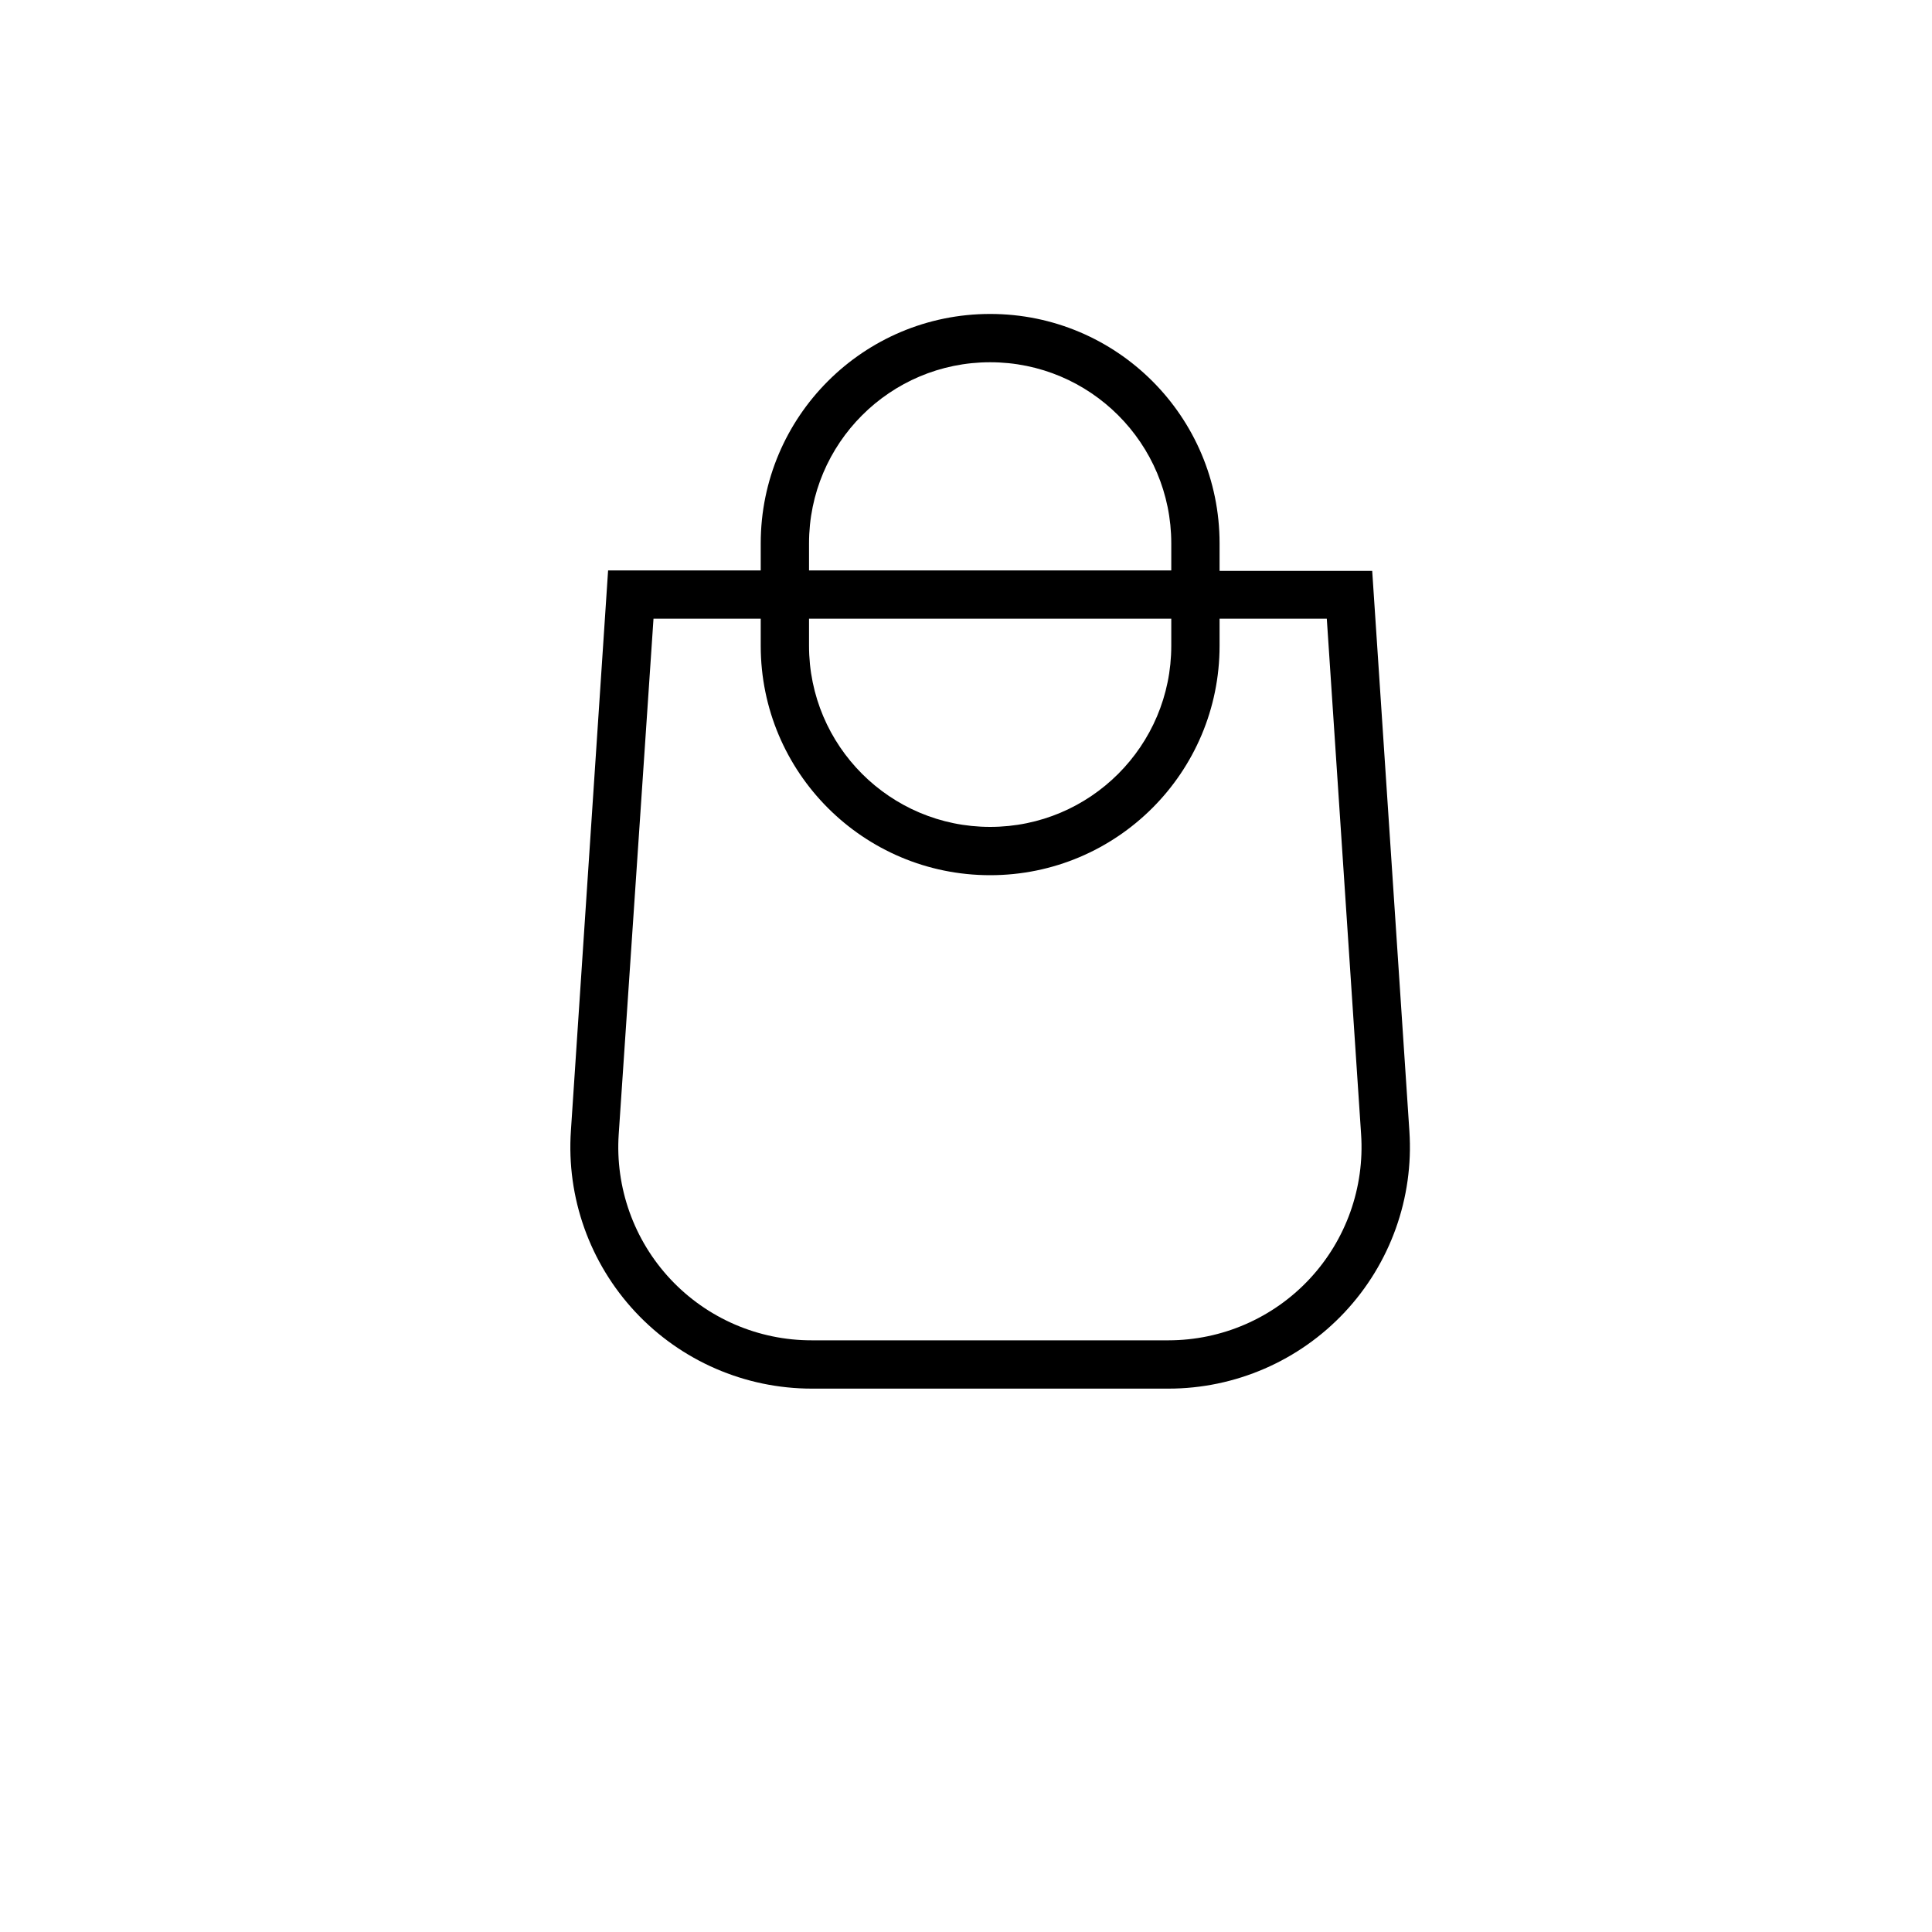
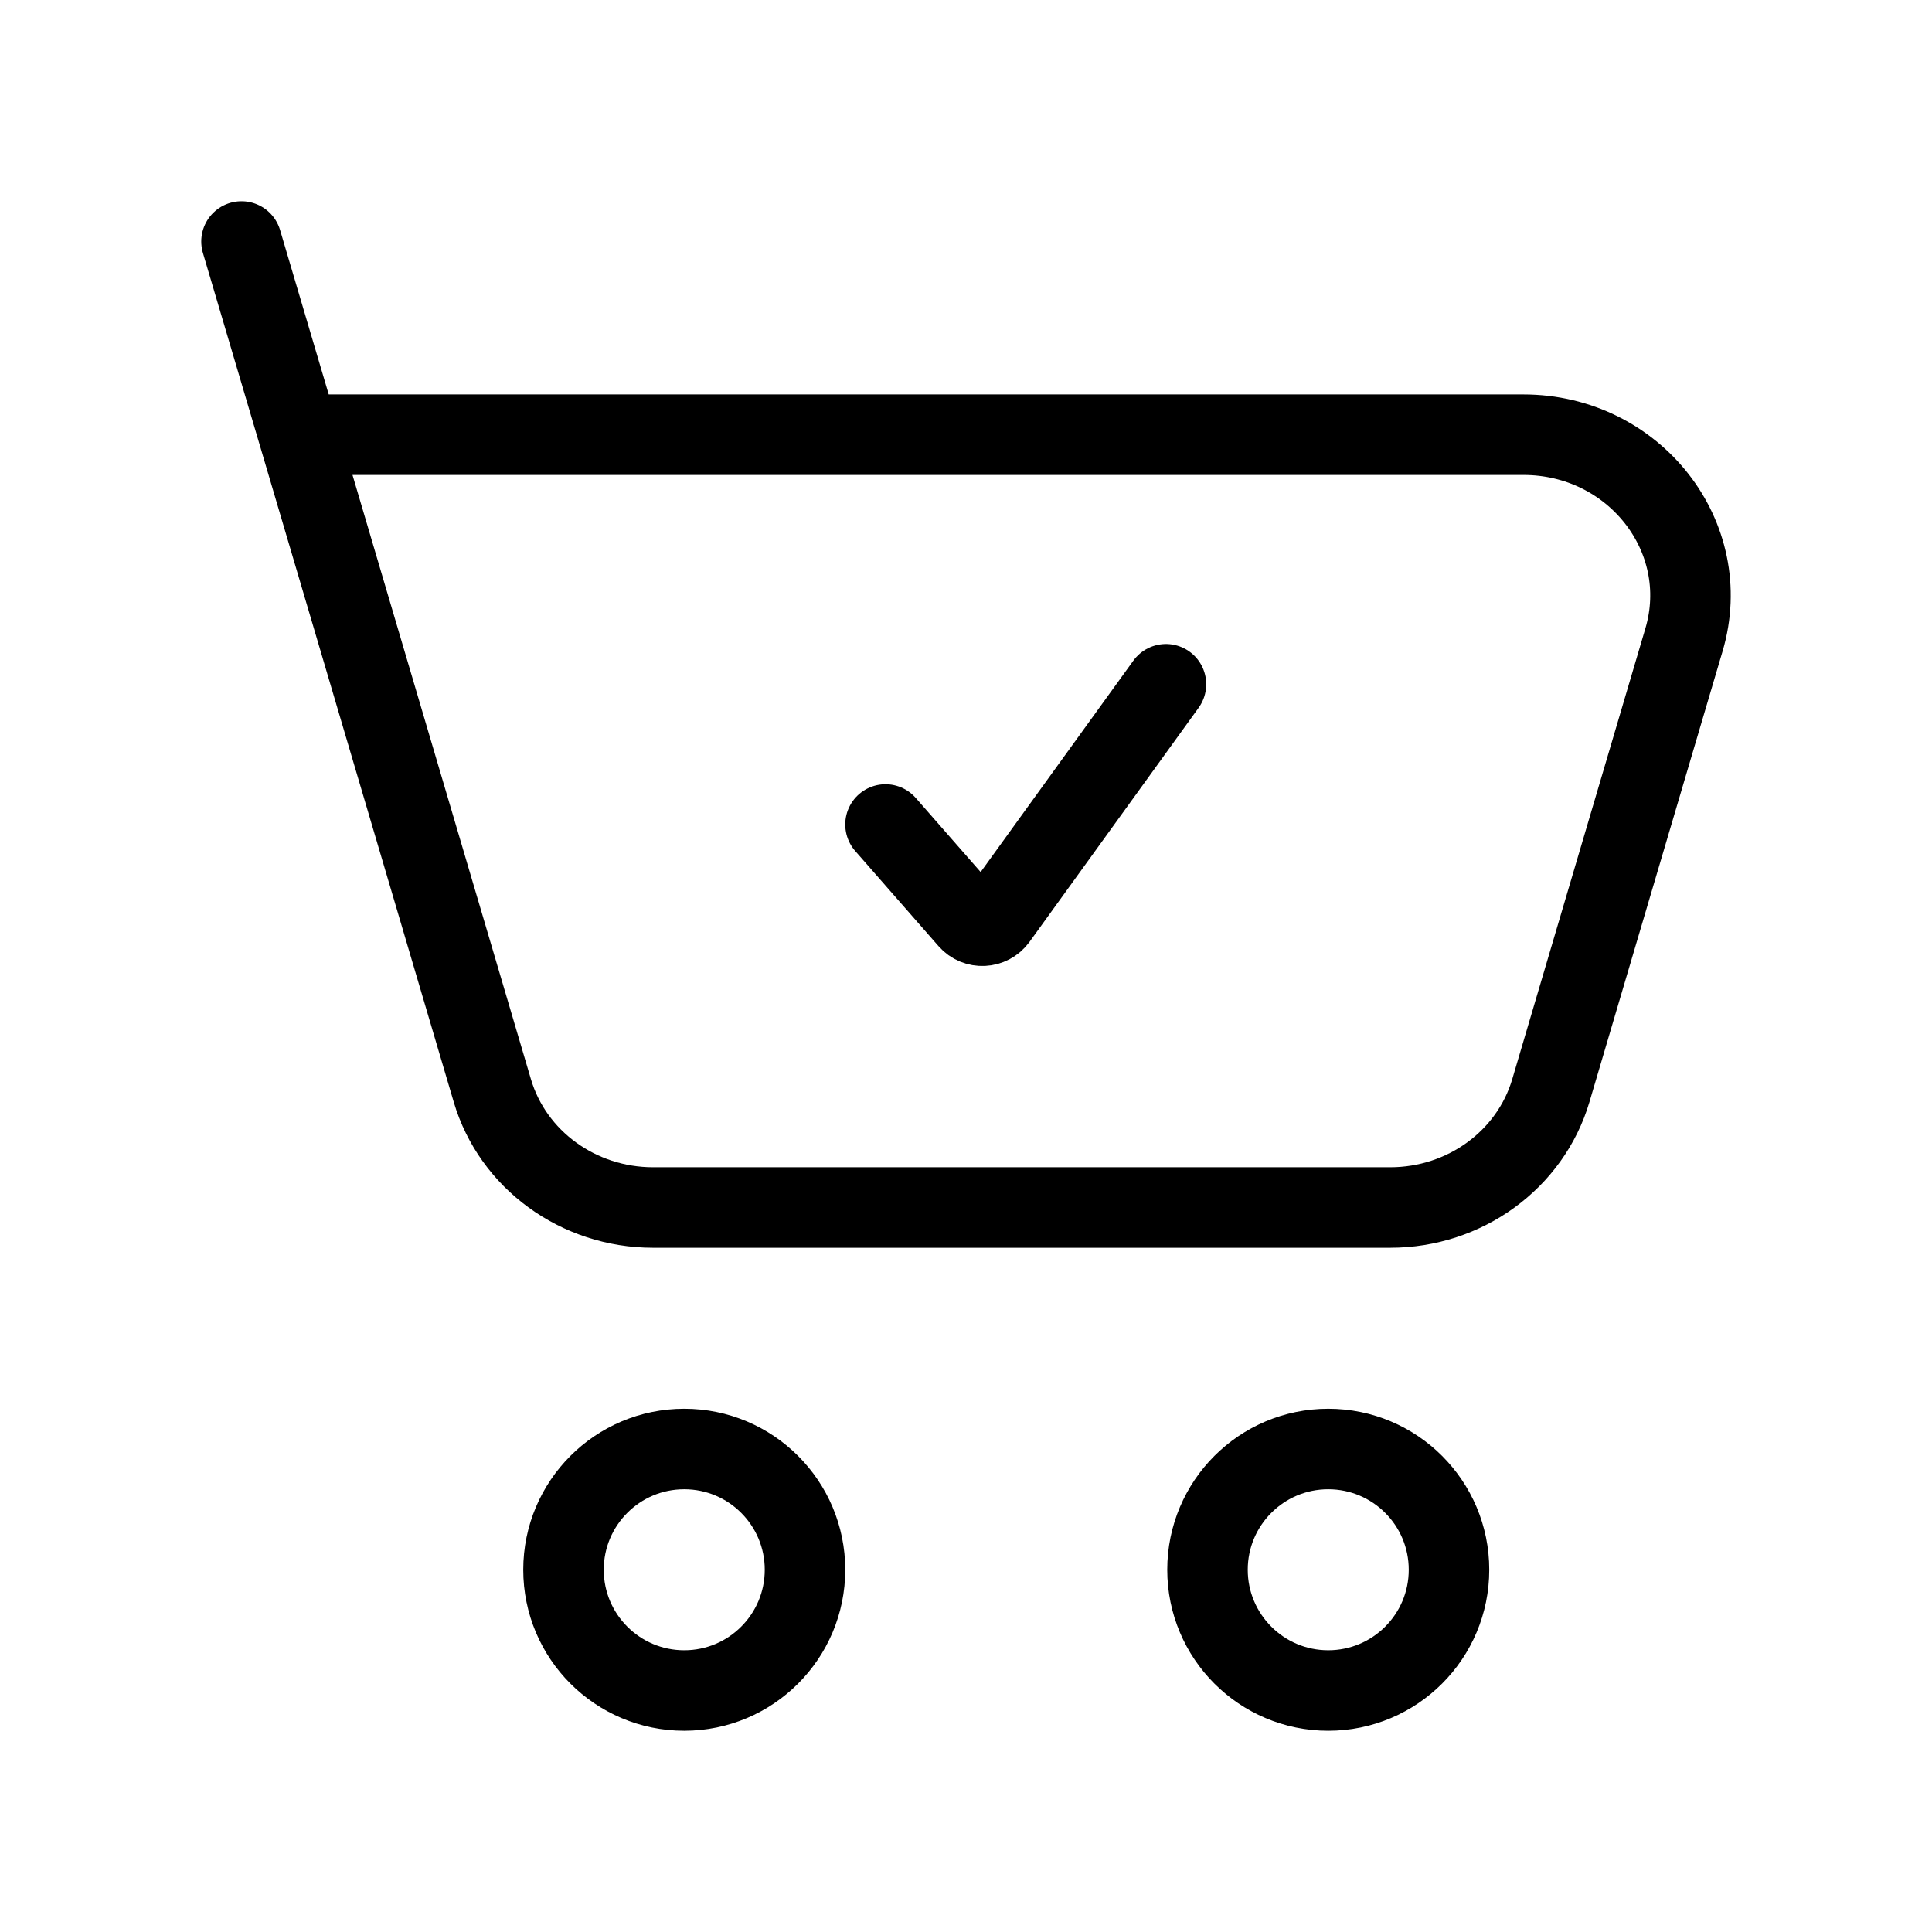
- <svg xmlns="http://www.w3.org/2000/svg" fill="none" class="icon icon-cart" viewBox="0 0 40 40">
-   <path fill="currentColor" fill-rule="evenodd" d="M20.5 6.5a4.75 4.75 0 0 0-4.75 4.75v.56h-3.16l-.77 11.6a5 5 0 0 0 4.99 5.34h7.38a5 5 0 0 0 4.99-5.33l-.77-11.6h-3.16v-.57A4.75 4.75 0 0 0 20.5 6.5m3.75 5.31v-.56a3.75 3.75 0 1 0-7.5 0v.56zm-7.5 1h7.5v.56a3.75 3.75 0 1 1-7.5 0zm-1 0v.56a4.75 4.75 0 1 0 9.5 0v-.56h2.22l.71 10.67a4 4 0 0 1-3.99 4.27h-7.38a4 4 0 0 1-4-4.27l.72-10.67z" />
+ <svg xmlns="http://www.w3.org/2000/svg" viewBox="0 0 24 24" class="icon icon-cart">
+   <g fill="none" stroke="currentColor" stroke-linecap="round" stroke-linejoin="round" stroke-width="1">
+     <path d="m11 10.242l1.034 1.181c.095.109.266.1.35-.016l2.1-2.907M16.5 21a1.5 1.5 0 1 0 0-3a1.5 1.5 0 0 0 0 3m-8 0a1.5 1.5 0 1 0 0-3a1.5 1.5 0 0 0 0 3" />
+     <path d="M3.71 5.4h15.214c1.378 0 2.373 1.27 1.995 2.548l-1.654 5.6C19.01 14.408 18.196 15 17.27 15H8.112c-.927 0-1.742-.593-1.996-1.452zm0 0L3 3" />
+   </g>
</svg>
